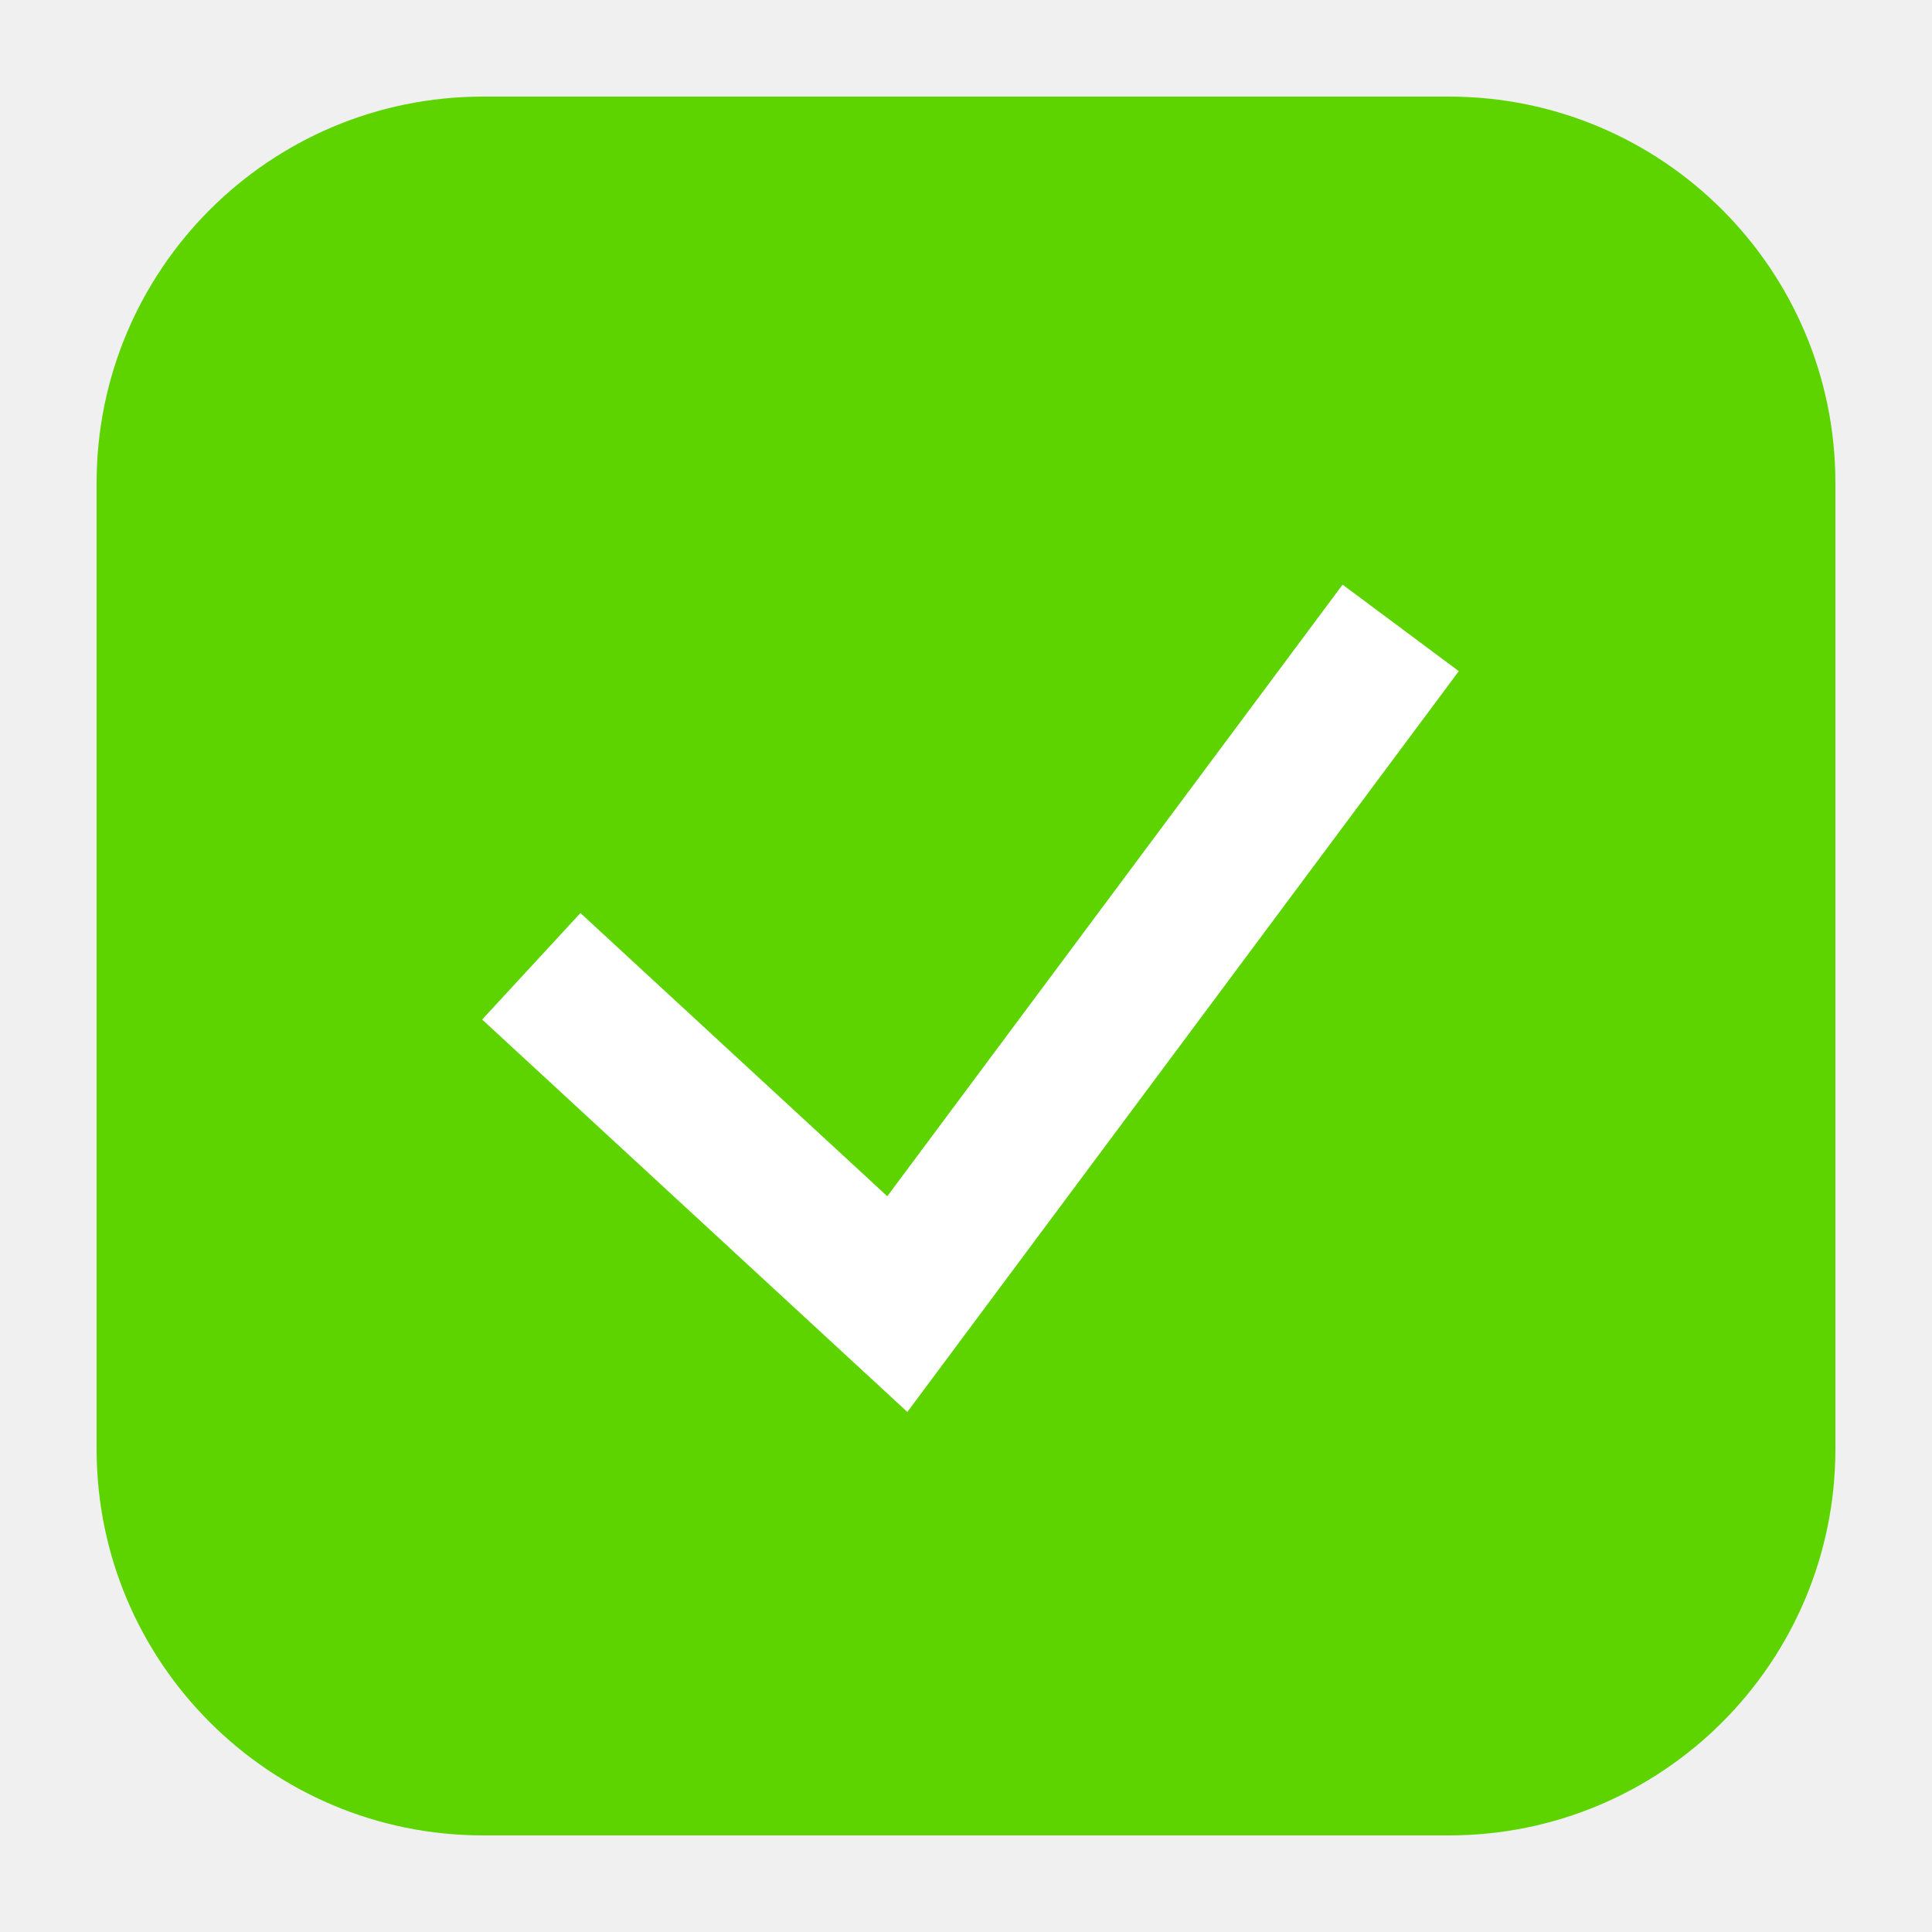
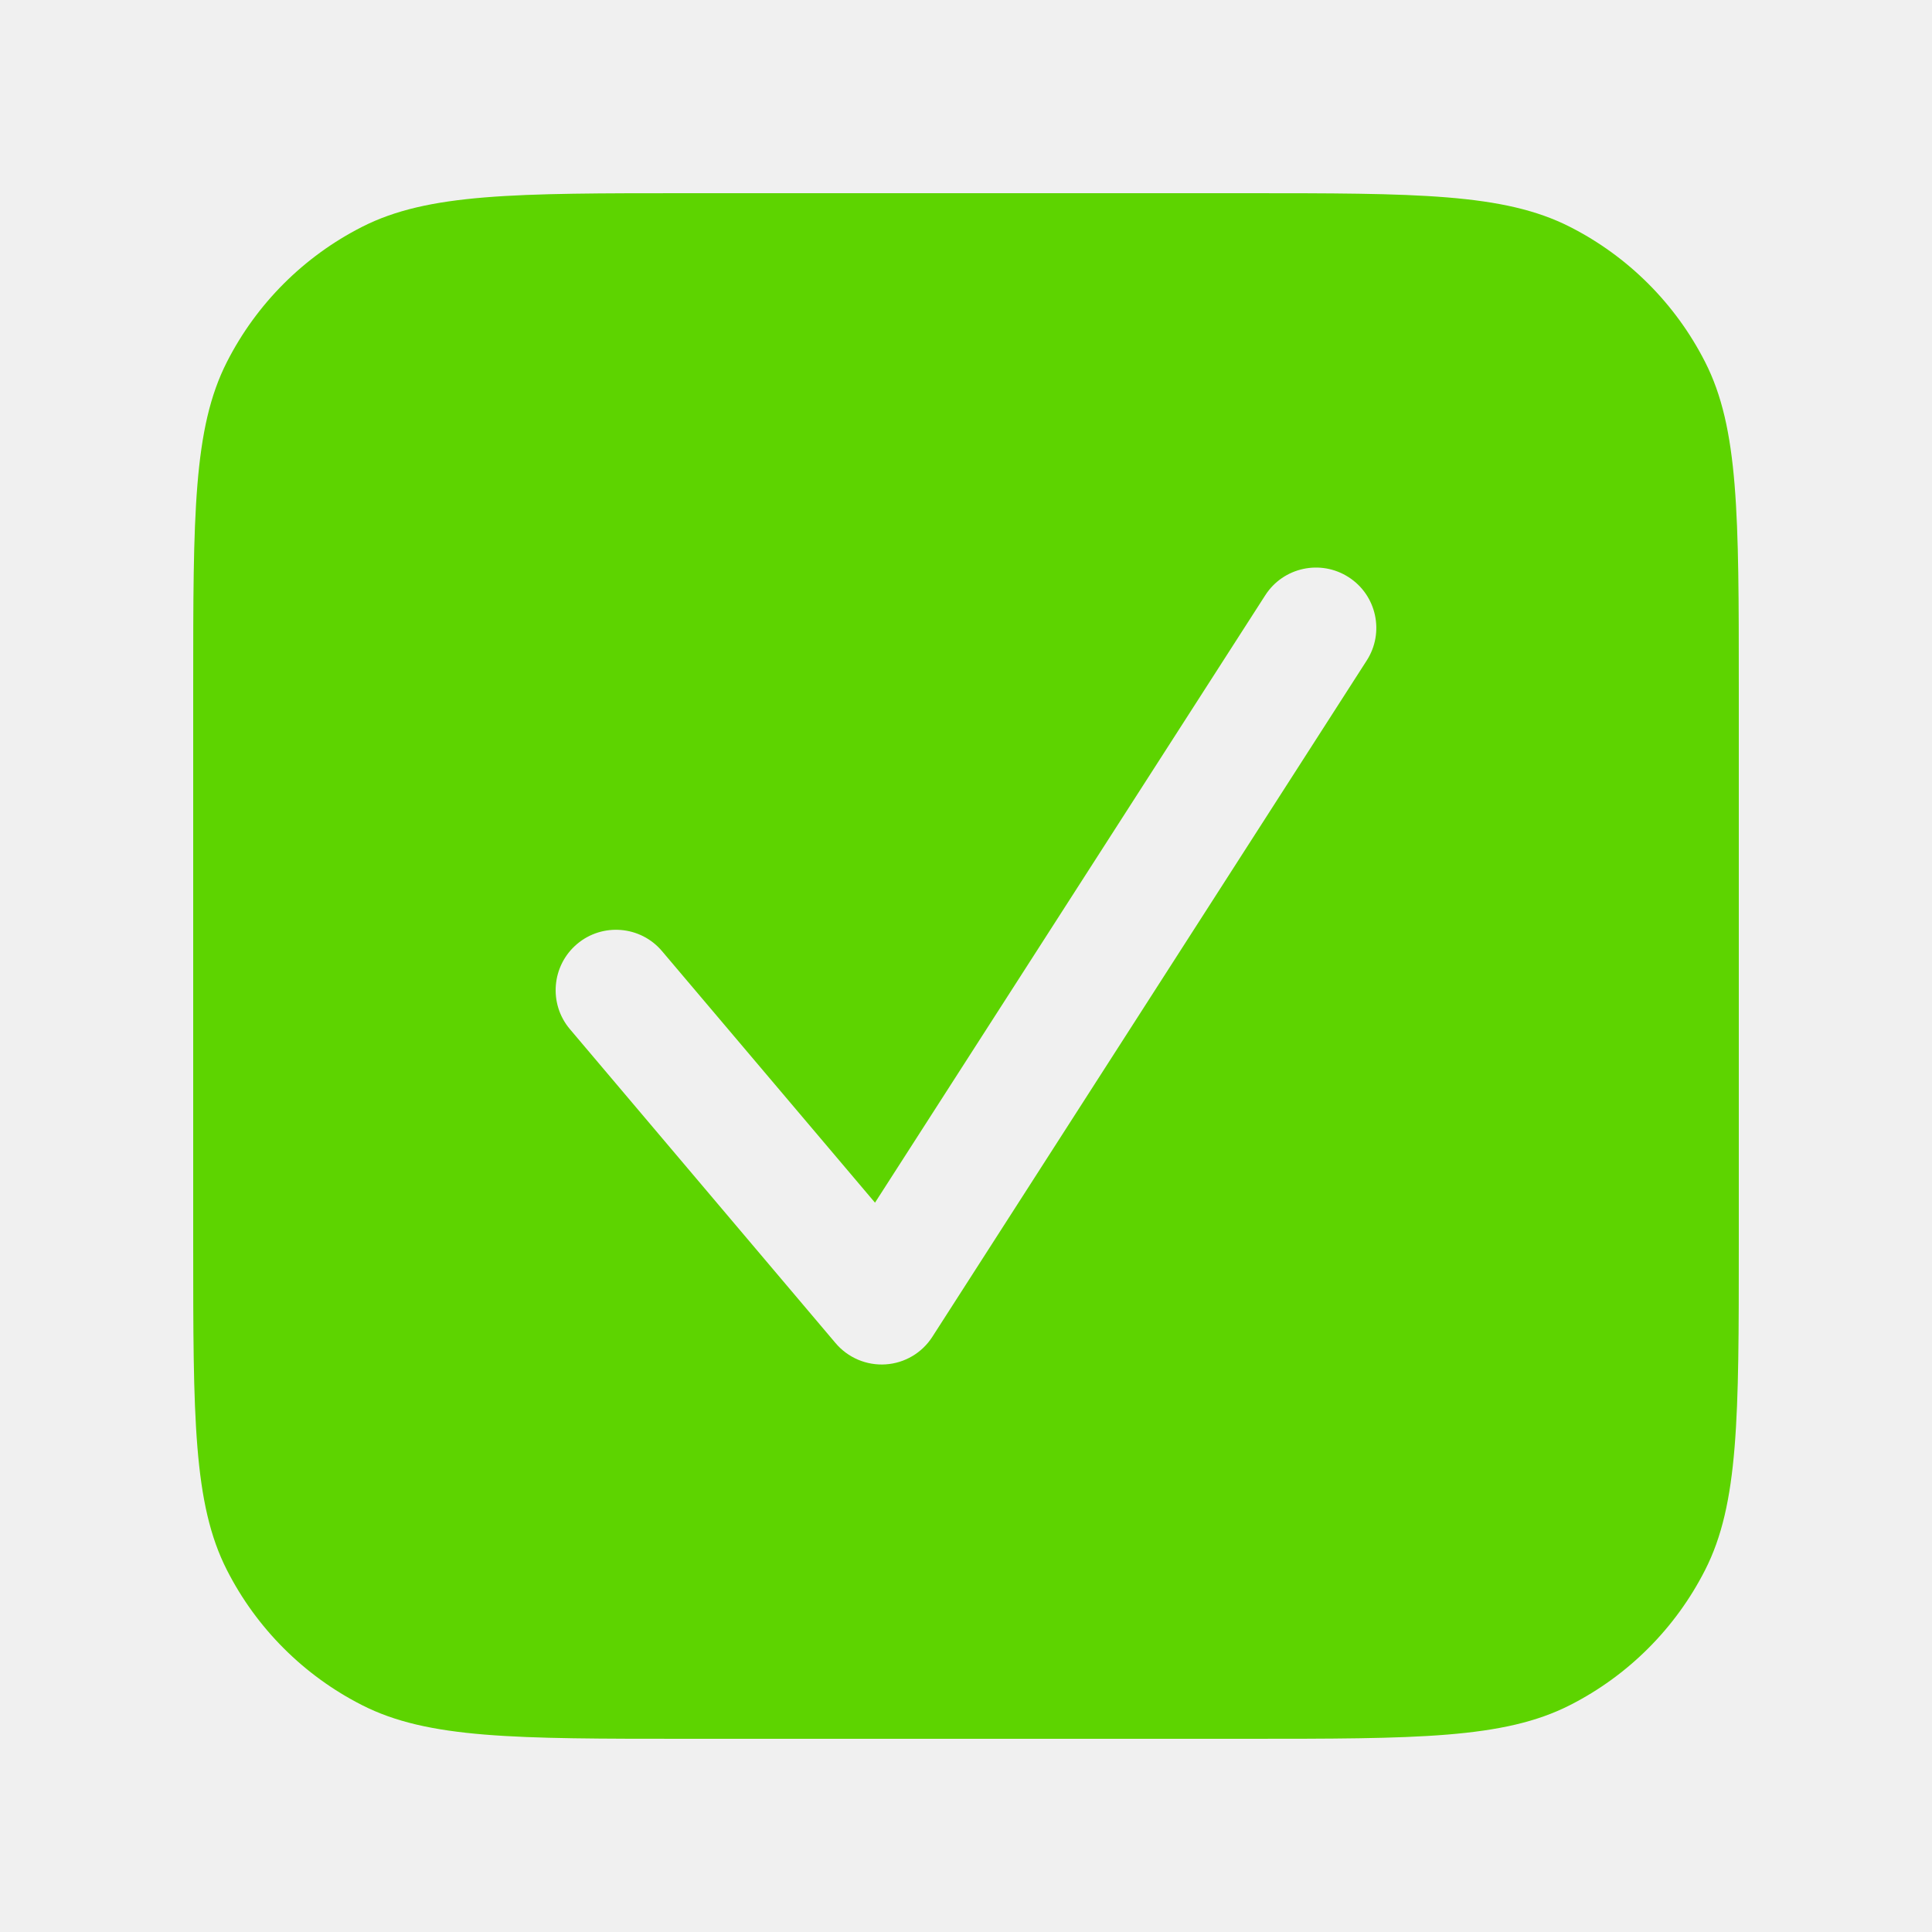
<svg xmlns="http://www.w3.org/2000/svg" width="20" height="20" viewBox="0 0 20 20" fill="none">
-   <rect x="1" y="1" width="18" height="18" rx="4" fill="#5DD400" />
-   <path d="M5.5 10.003L9.289 13.5L14.5 6.5" stroke="white" stroke-width="1.5" />
+   <path d="M12.88 2C14.672 2 15.568 2 16.253 2.349C16.855 2.655 17.345 3.145 17.651 3.747C18 4.432 18 5.328 18 7.12V12.88C18 14.672 18 15.568 17.651 16.253C17.345 16.855 16.855 17.345 16.253 17.651C15.568 18 14.672 18 12.88 18H7.12C5.328 18 4.432 18 3.747 17.651C3.145 17.345 2.655 16.855 2.349 16.253C2 15.568 2 14.672 2 12.88V7.12C2 5.328 2 4.432 2.349 3.747C2.655 3.145 3.145 2.655 3.747 2.349C4.432 2 5.328 2 7.12 2H12.88ZM13.961 5.975C13.671 5.788 13.284 5.872 13.098 6.162L9.058 12.45L6.854 9.847C6.632 9.583 6.237 9.55 5.974 9.772C5.71 9.995 5.677 10.39 5.899 10.653L8.649 13.903C8.777 14.055 8.97 14.137 9.168 14.124C9.366 14.111 9.545 14.005 9.652 13.838L14.148 6.838C14.335 6.548 14.251 6.161 13.961 5.975Z" fill="#5DD400" />
</svg>
